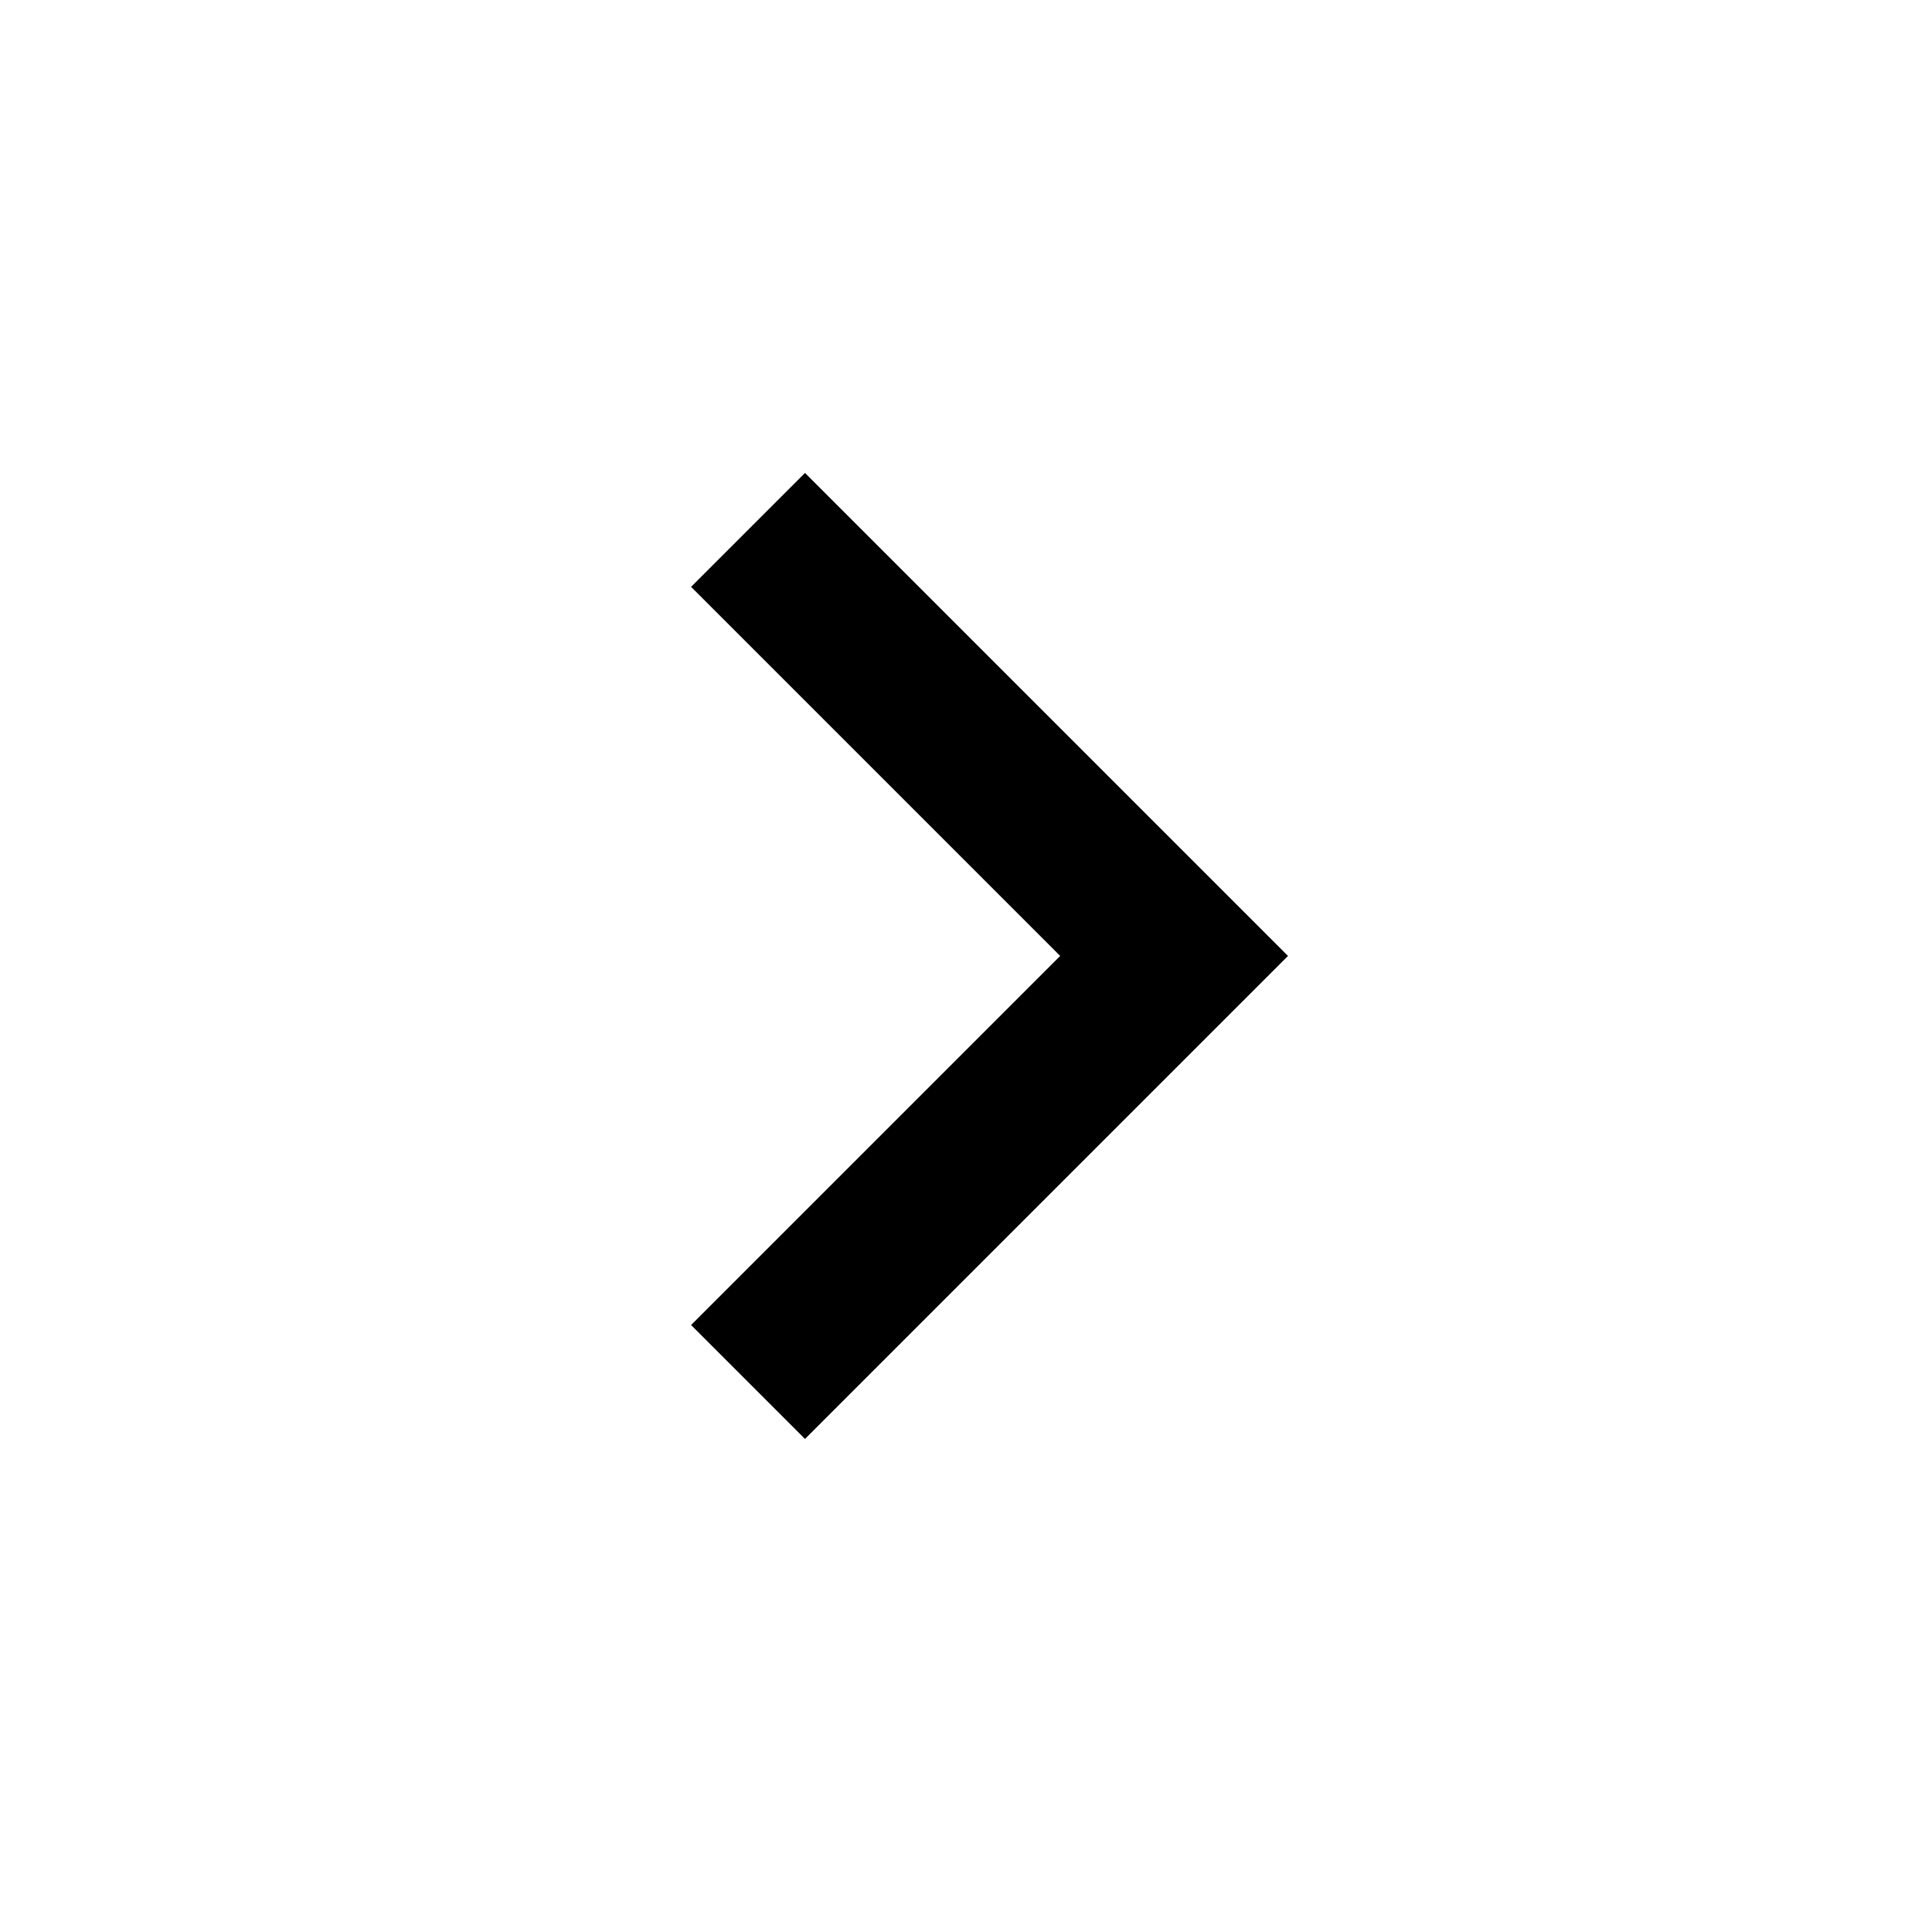
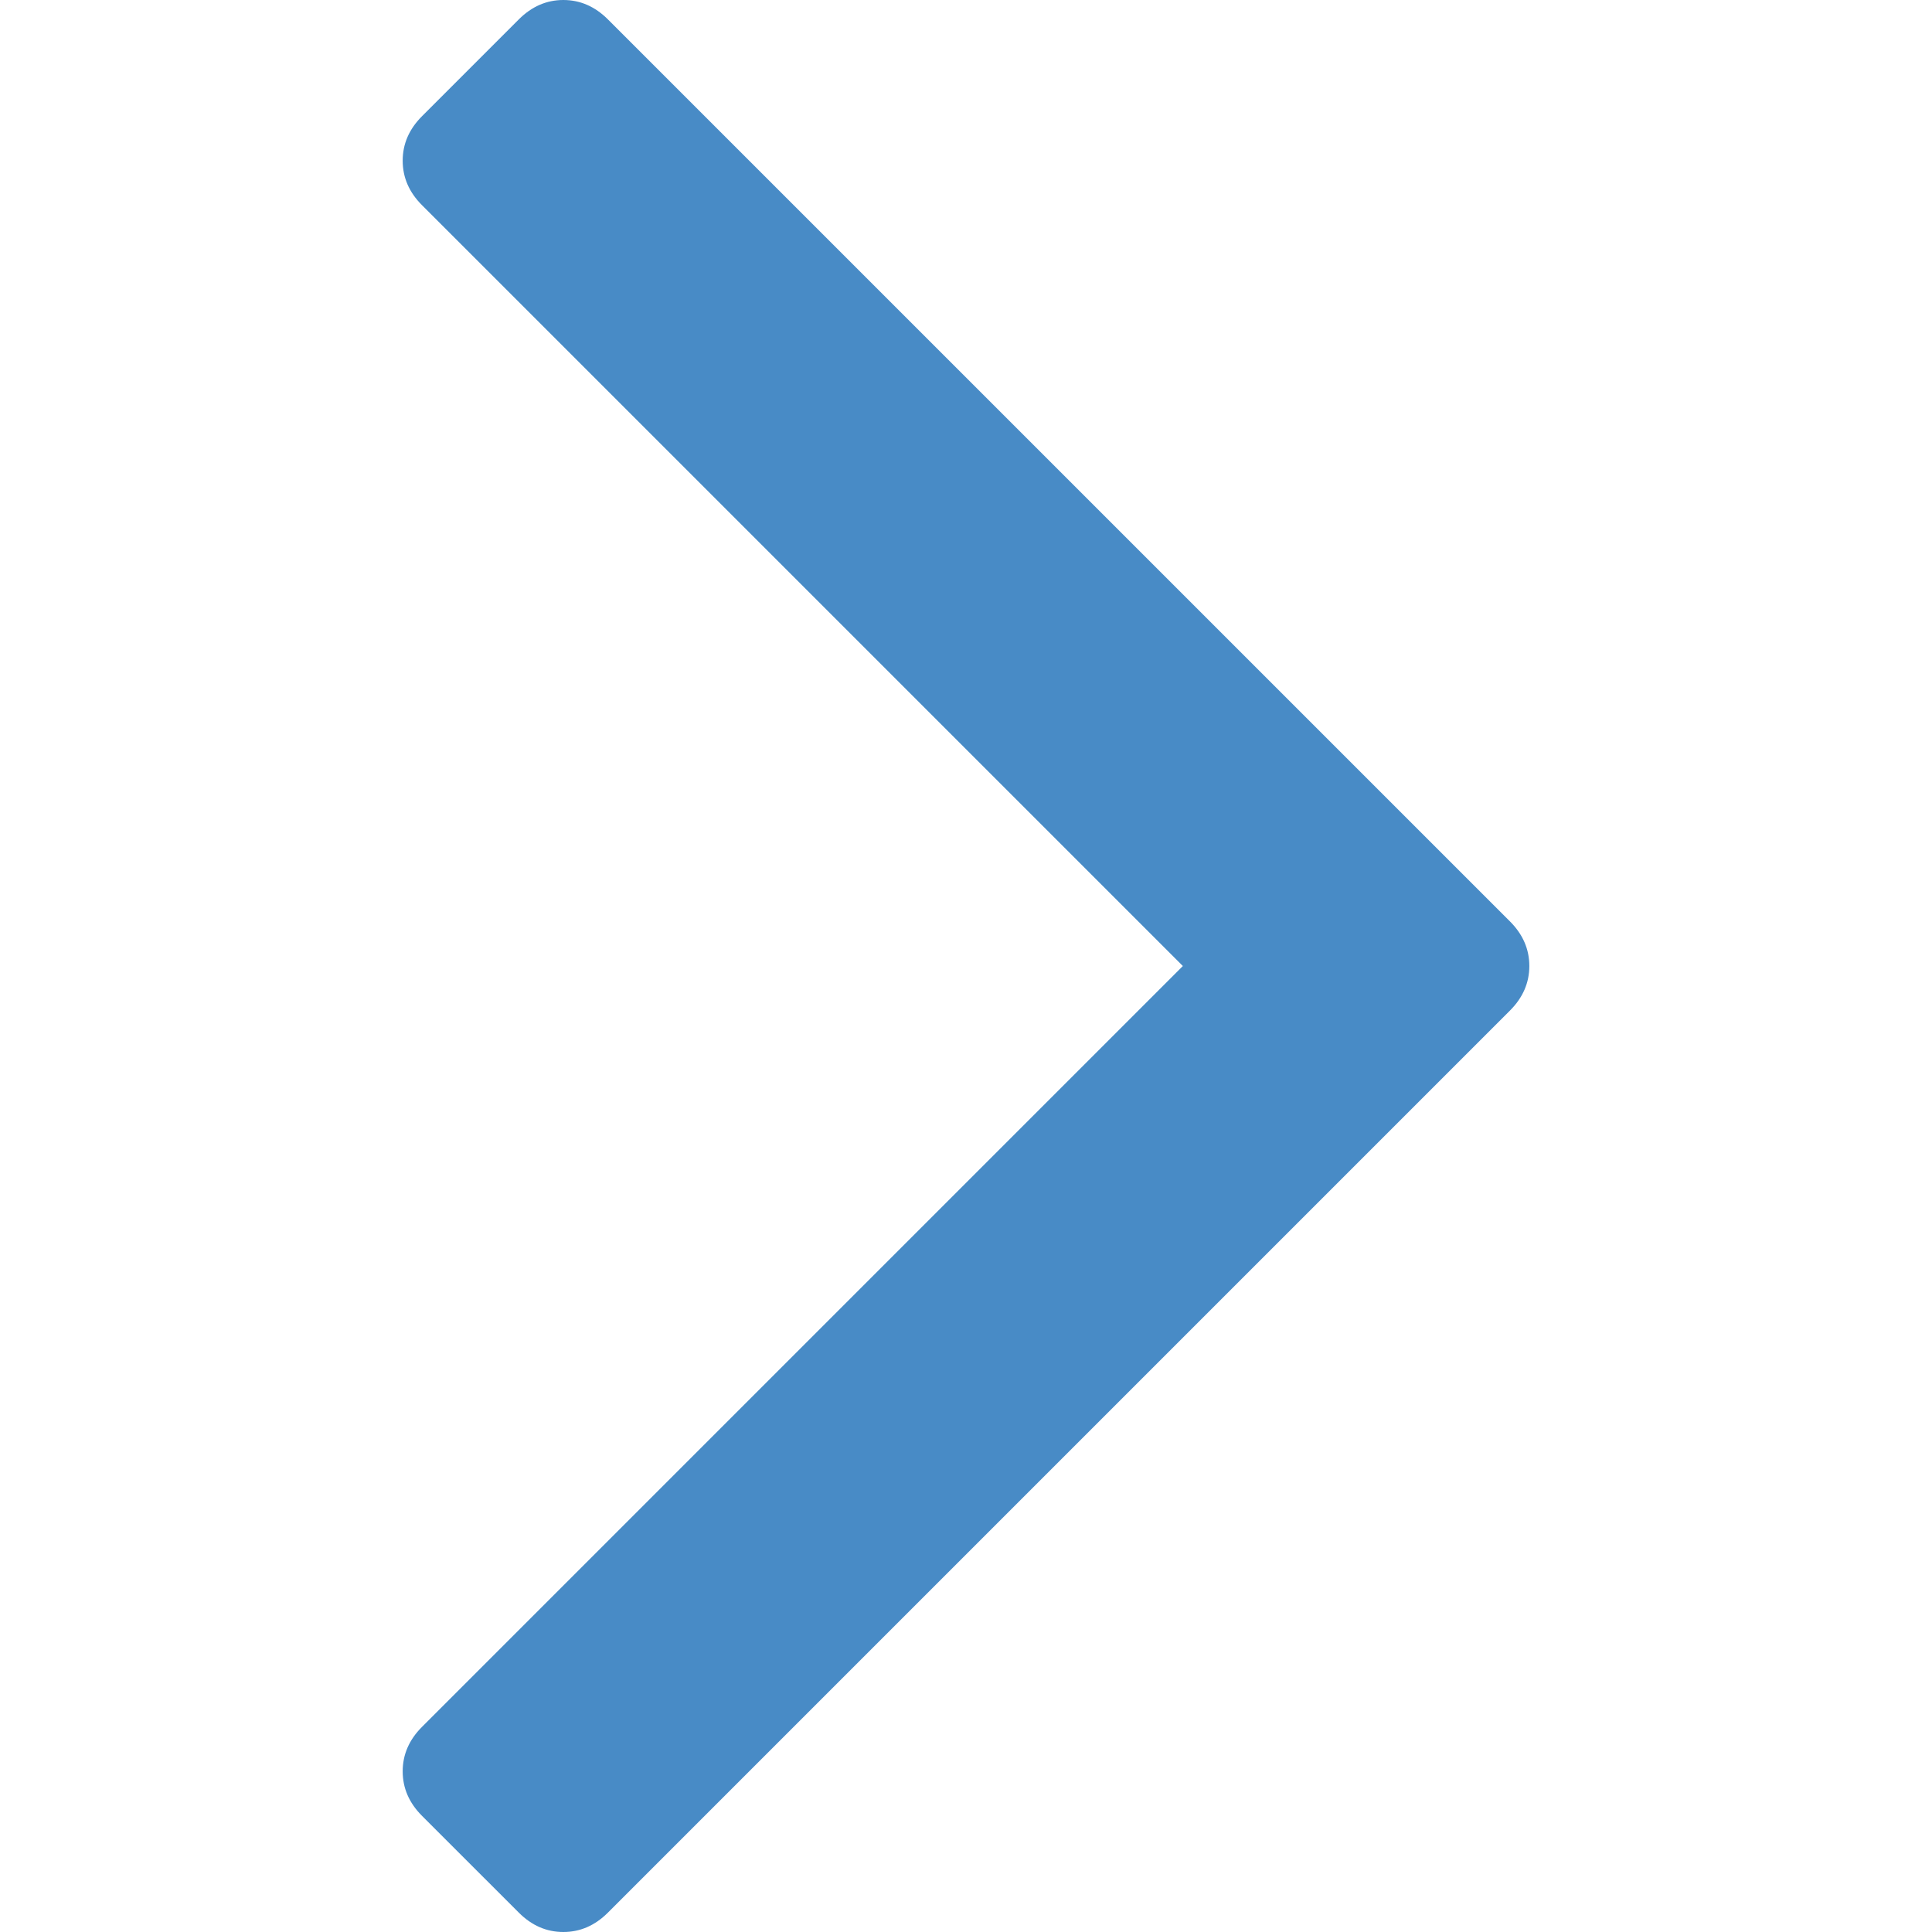
- <svg xmlns="http://www.w3.org/2000/svg" height="48" viewBox="0 0 48 48" width="48">
-   <path d="M17.17 32.92l9.17-9.17-9.17-9.17 2.83-2.83 12 12-12 12z" />
-   <path d="M0-.25h48v48h-48z" fill="none" />
+ <svg xmlns="http://www.w3.org/2000/svg" version="1.1" id="Capa_1" x="0px" y="0px" width="512px" height="512px" viewBox="0 0 284.935 284.936" style="enable-background:new 0 0 284.935 284.936;" xml:space="preserve">
+   <g>
+     <path d="M222.701,135.9L89.652,2.857C87.748,0.955,85.557,0,83.084,0c-2.474,0-4.664,0.955-6.567,2.857L62.244,17.133   c-1.906,1.903-2.855,4.089-2.855,6.567c0,2.478,0.949,4.664,2.855,6.567l112.204,112.204L62.244,254.677   c-1.906,1.903-2.855,4.093-2.855,6.564c0,2.477,0.949,4.667,2.855,6.57l14.274,14.271c1.903,1.905,4.093,2.854,6.567,2.854   c2.473,0,4.663-0.951,6.567-2.854l133.042-133.044c1.902-1.902,2.854-4.093,2.854-6.567S224.603,137.807,222.701,135.9z" fill="#488bc6" />
+   </g>
+   <g>
+ </g>
+   <g>
+ </g>
+   <g>
+ </g>
+   <g>
+ </g>
+   <g>
+ </g>
+   <g>
+ </g>
+   <g>
+ </g>
+   <g>
+ </g>
+   <g>
+ </g>
+   <g>
+ </g>
+   <g>
+ </g>
+   <g>
+ </g>
+   <g>
+ </g>
+   <g>
+ </g>
+   <g>
+ </g>
</svg>
